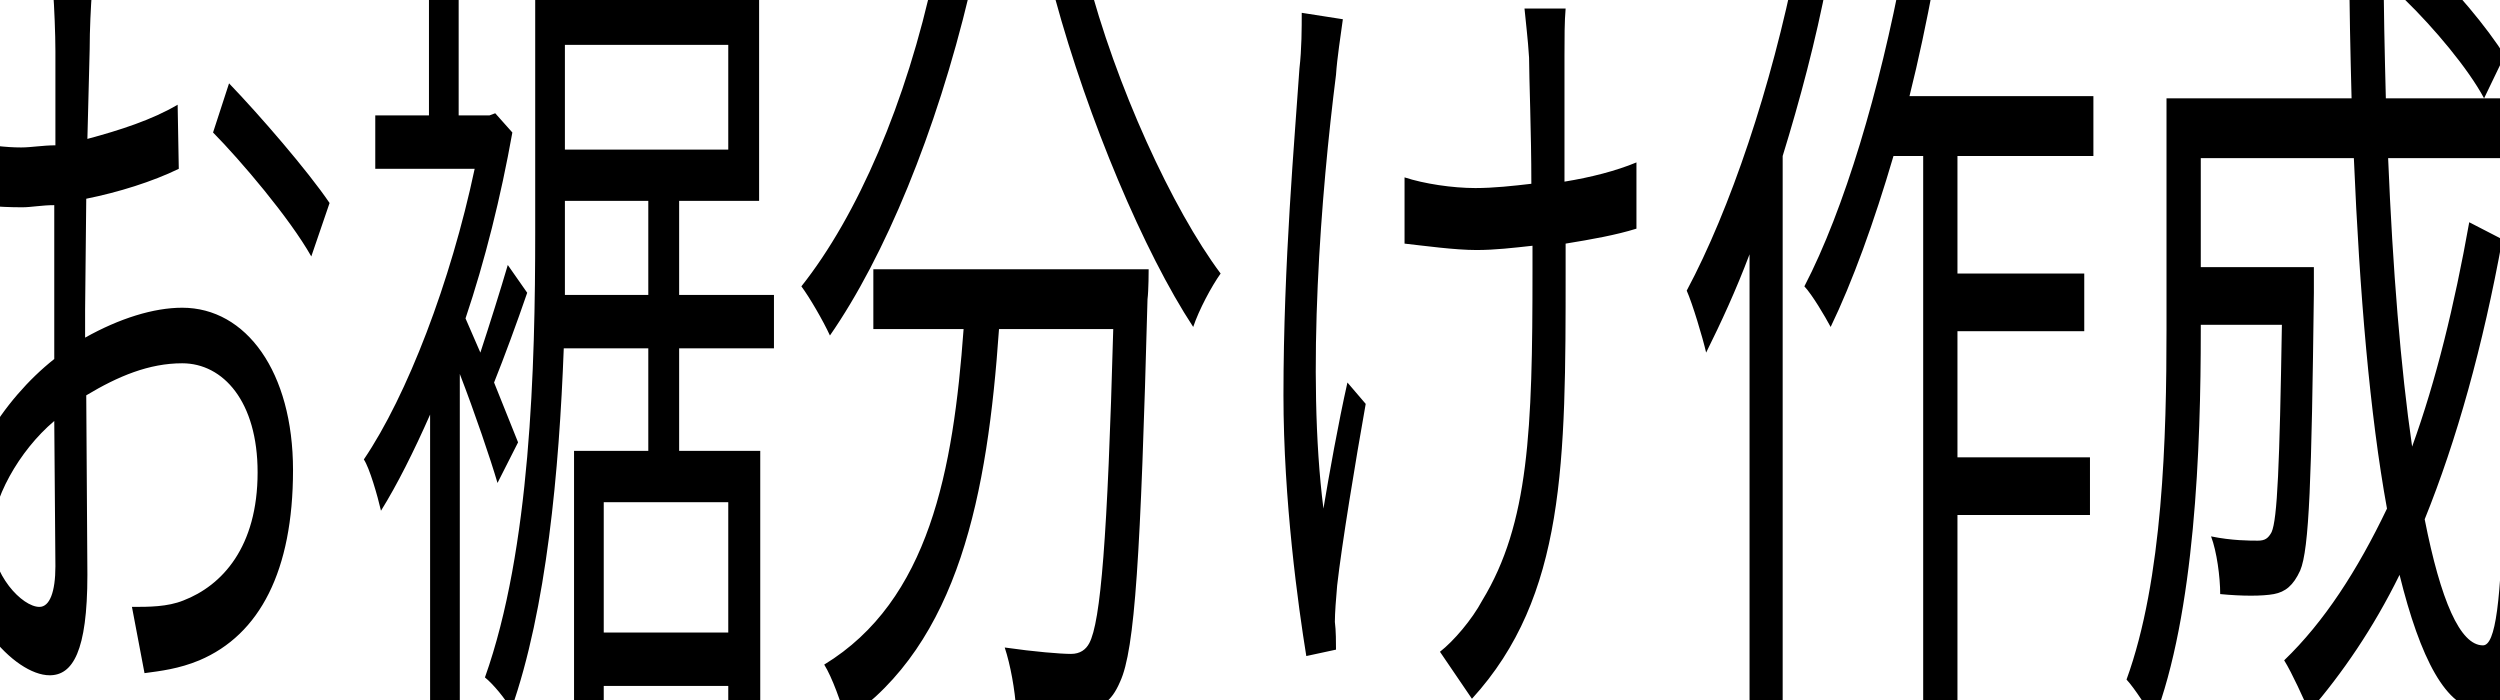
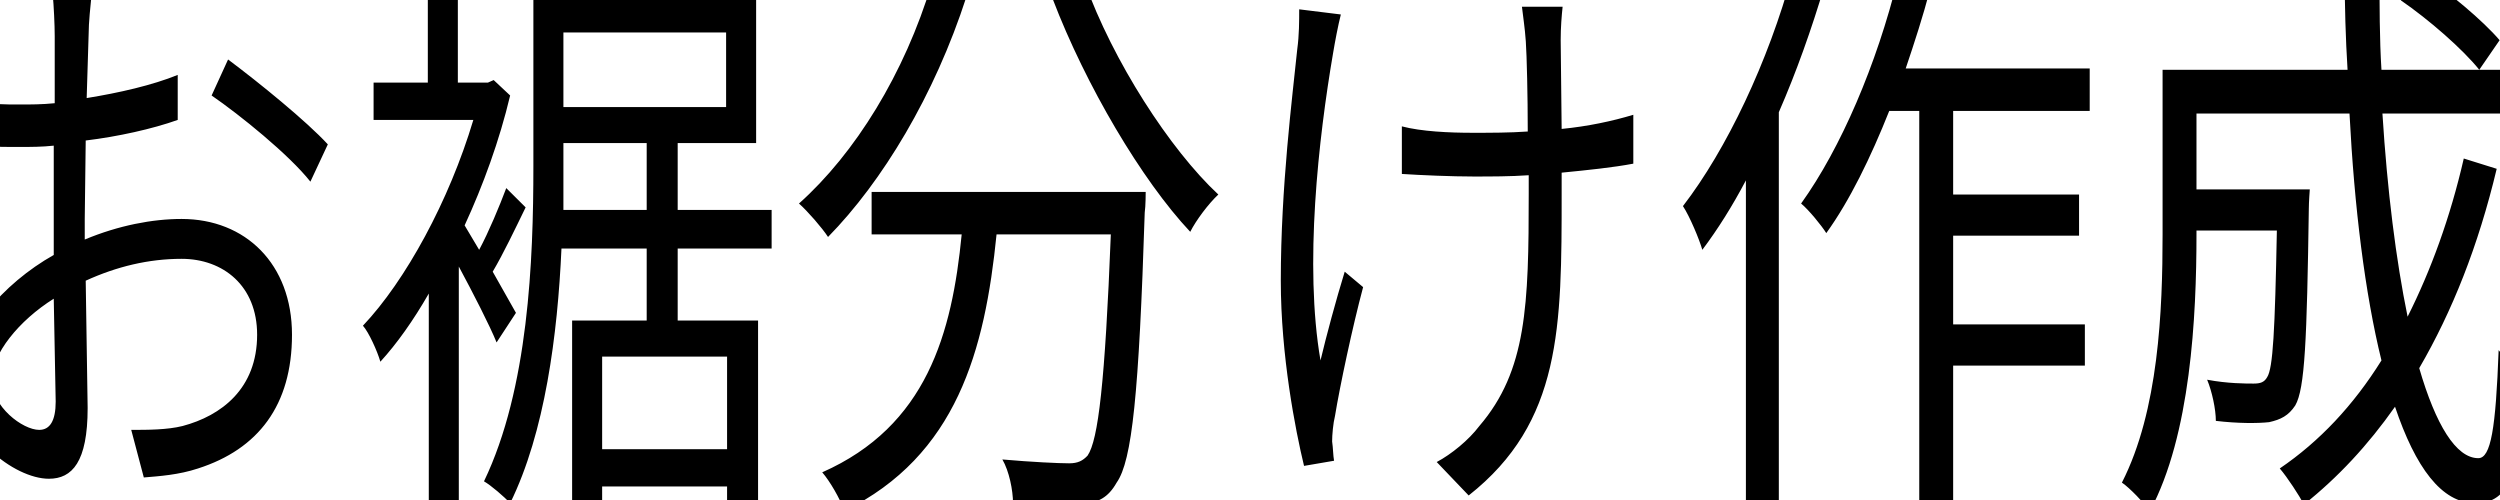
- <svg xmlns="http://www.w3.org/2000/svg" width="25.001mm" height="7mm" viewBox="0 0 25.001 7" version="1.1" id="svg5">
+ <svg xmlns="http://www.w3.org/2000/svg" width="35.001mm" height="7mm" viewBox="0 0 35.001 7" version="1.1" id="svg5">
  <defs id="defs2">
    <rect x="-1.895" y="4.001" width="213.315" height="77.703" id="rect268" />
  </defs>
  <g id="layer1">
    <path style="fill:none;fill-rule:evenodd;stroke:#000000;stroke-width:0.219px;stroke-linecap:butt;stroke-linejoin:miter;stroke-opacity:1" d="m 4.419,7.737 v 0" id="path208" />
    <text xml:space="preserve" style="font-size:8.86px;font-family:KouzanBrushFontGyousyoOTF;-inkscape-font-specification:KouzanBrushFontGyousyoOTF;fill:#000000;stroke-width:0.166" x="-1.362" y="8.468" id="text214" transform="scale(0.6776329,1.475725)">
      <tspan id="tspan212" style="stroke-width:0.166" x="-1.362" y="8.468" />
    </text>
    <text xml:space="preserve" transform="scale(0.2645833)" id="text266" style="font-size:53.333px;font-family:KouzanBrushFontGyousyoOTF;-inkscape-font-specification:KouzanBrushFontGyousyoOTF;white-space:pre;shape-inside:url(#rect268);display:inline;fill:#000000" />
-     <text xml:space="preserve" style="font-size:6.016px;font-family:KouzanBrushFontGyousyoOTF;-inkscape-font-specification:KouzanBrushFontGyousyoOTF;fill:#000000;stroke-width:0.113" x="-1.211" y="4.753" id="text932" transform="scale(0.7311476,1.367713)">
-       <tspan id="tspan930" style="stroke-width:0.113" x="-1.211" y="4.753">お裾分け作成</tspan>
+     <text xml:space="preserve" style="font-size:7.083px;font-family:KouzanBrushFontGyousyoOTF;-inkscape-font-specification:KouzanBrushFontGyousyoOTF;fill:#000000;stroke-width:0.133" x="-1.431" y="5.597" id="text932" transform="scale(0.8677697,1.152379)">
+       <tspan id="tspan930" style="stroke-width:0.133" x="-1.431" y="5.597">お裾分け作成</tspan>
    </text>
  </g>
</svg>
